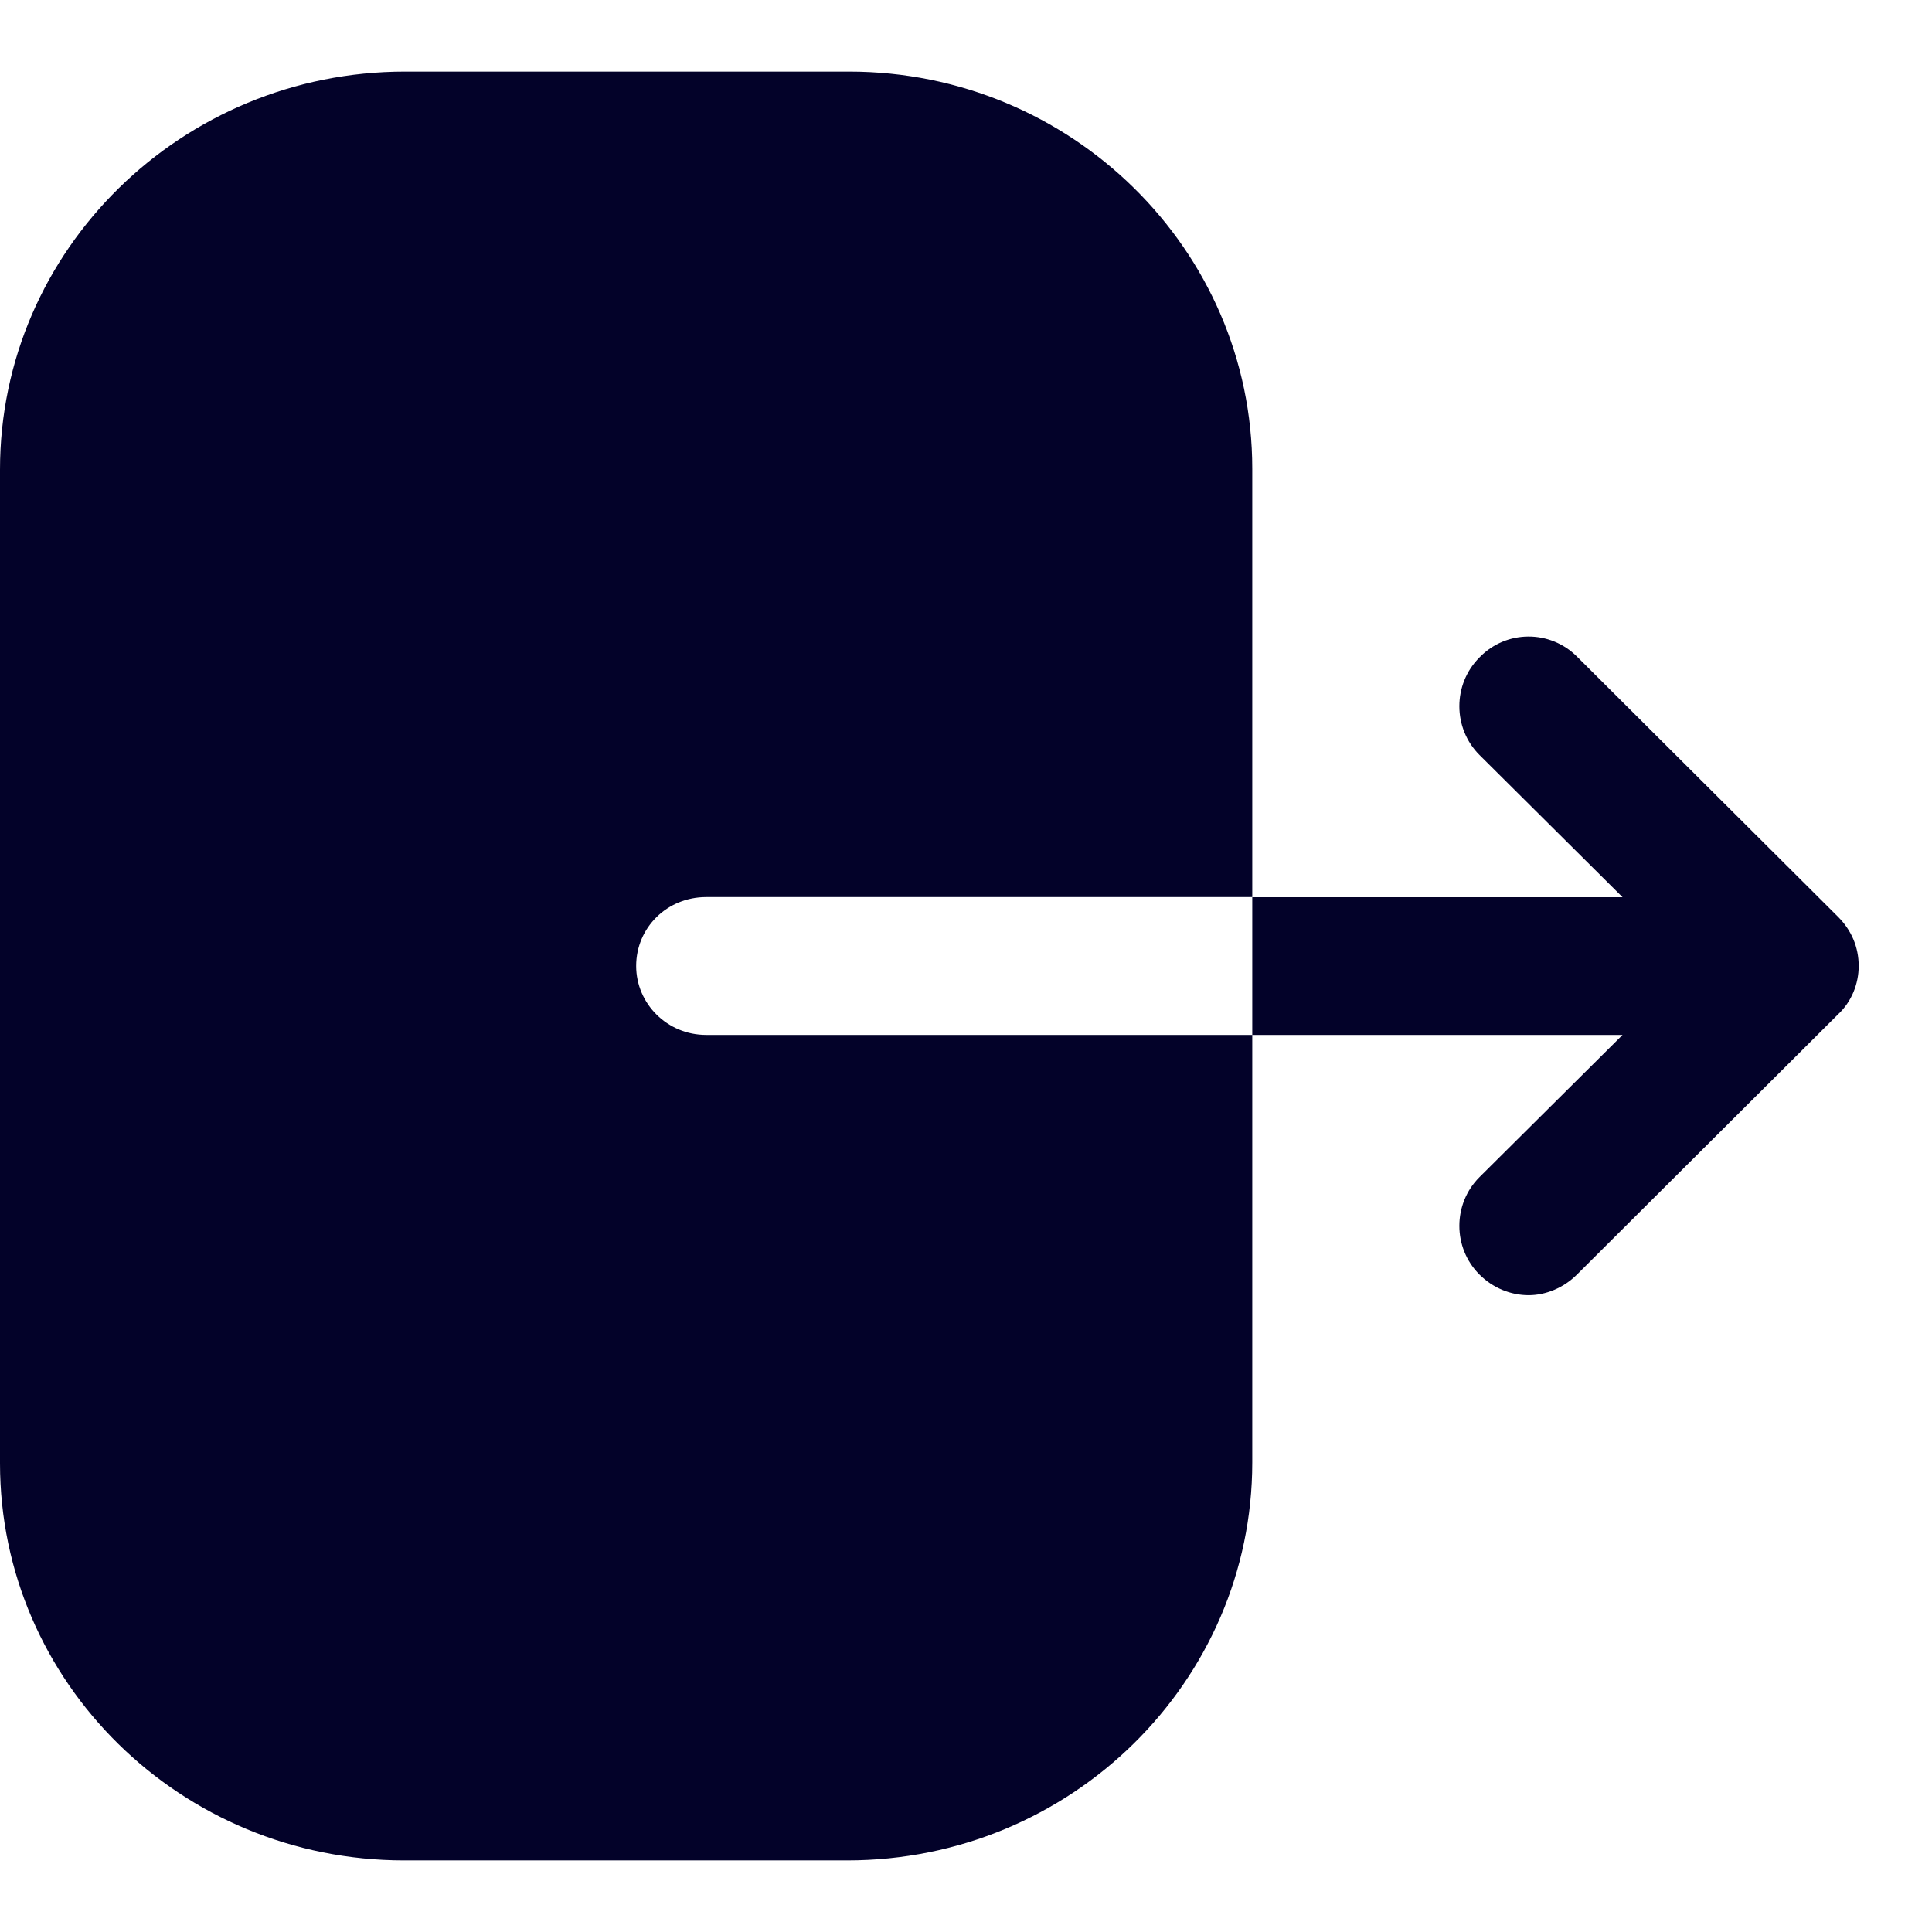
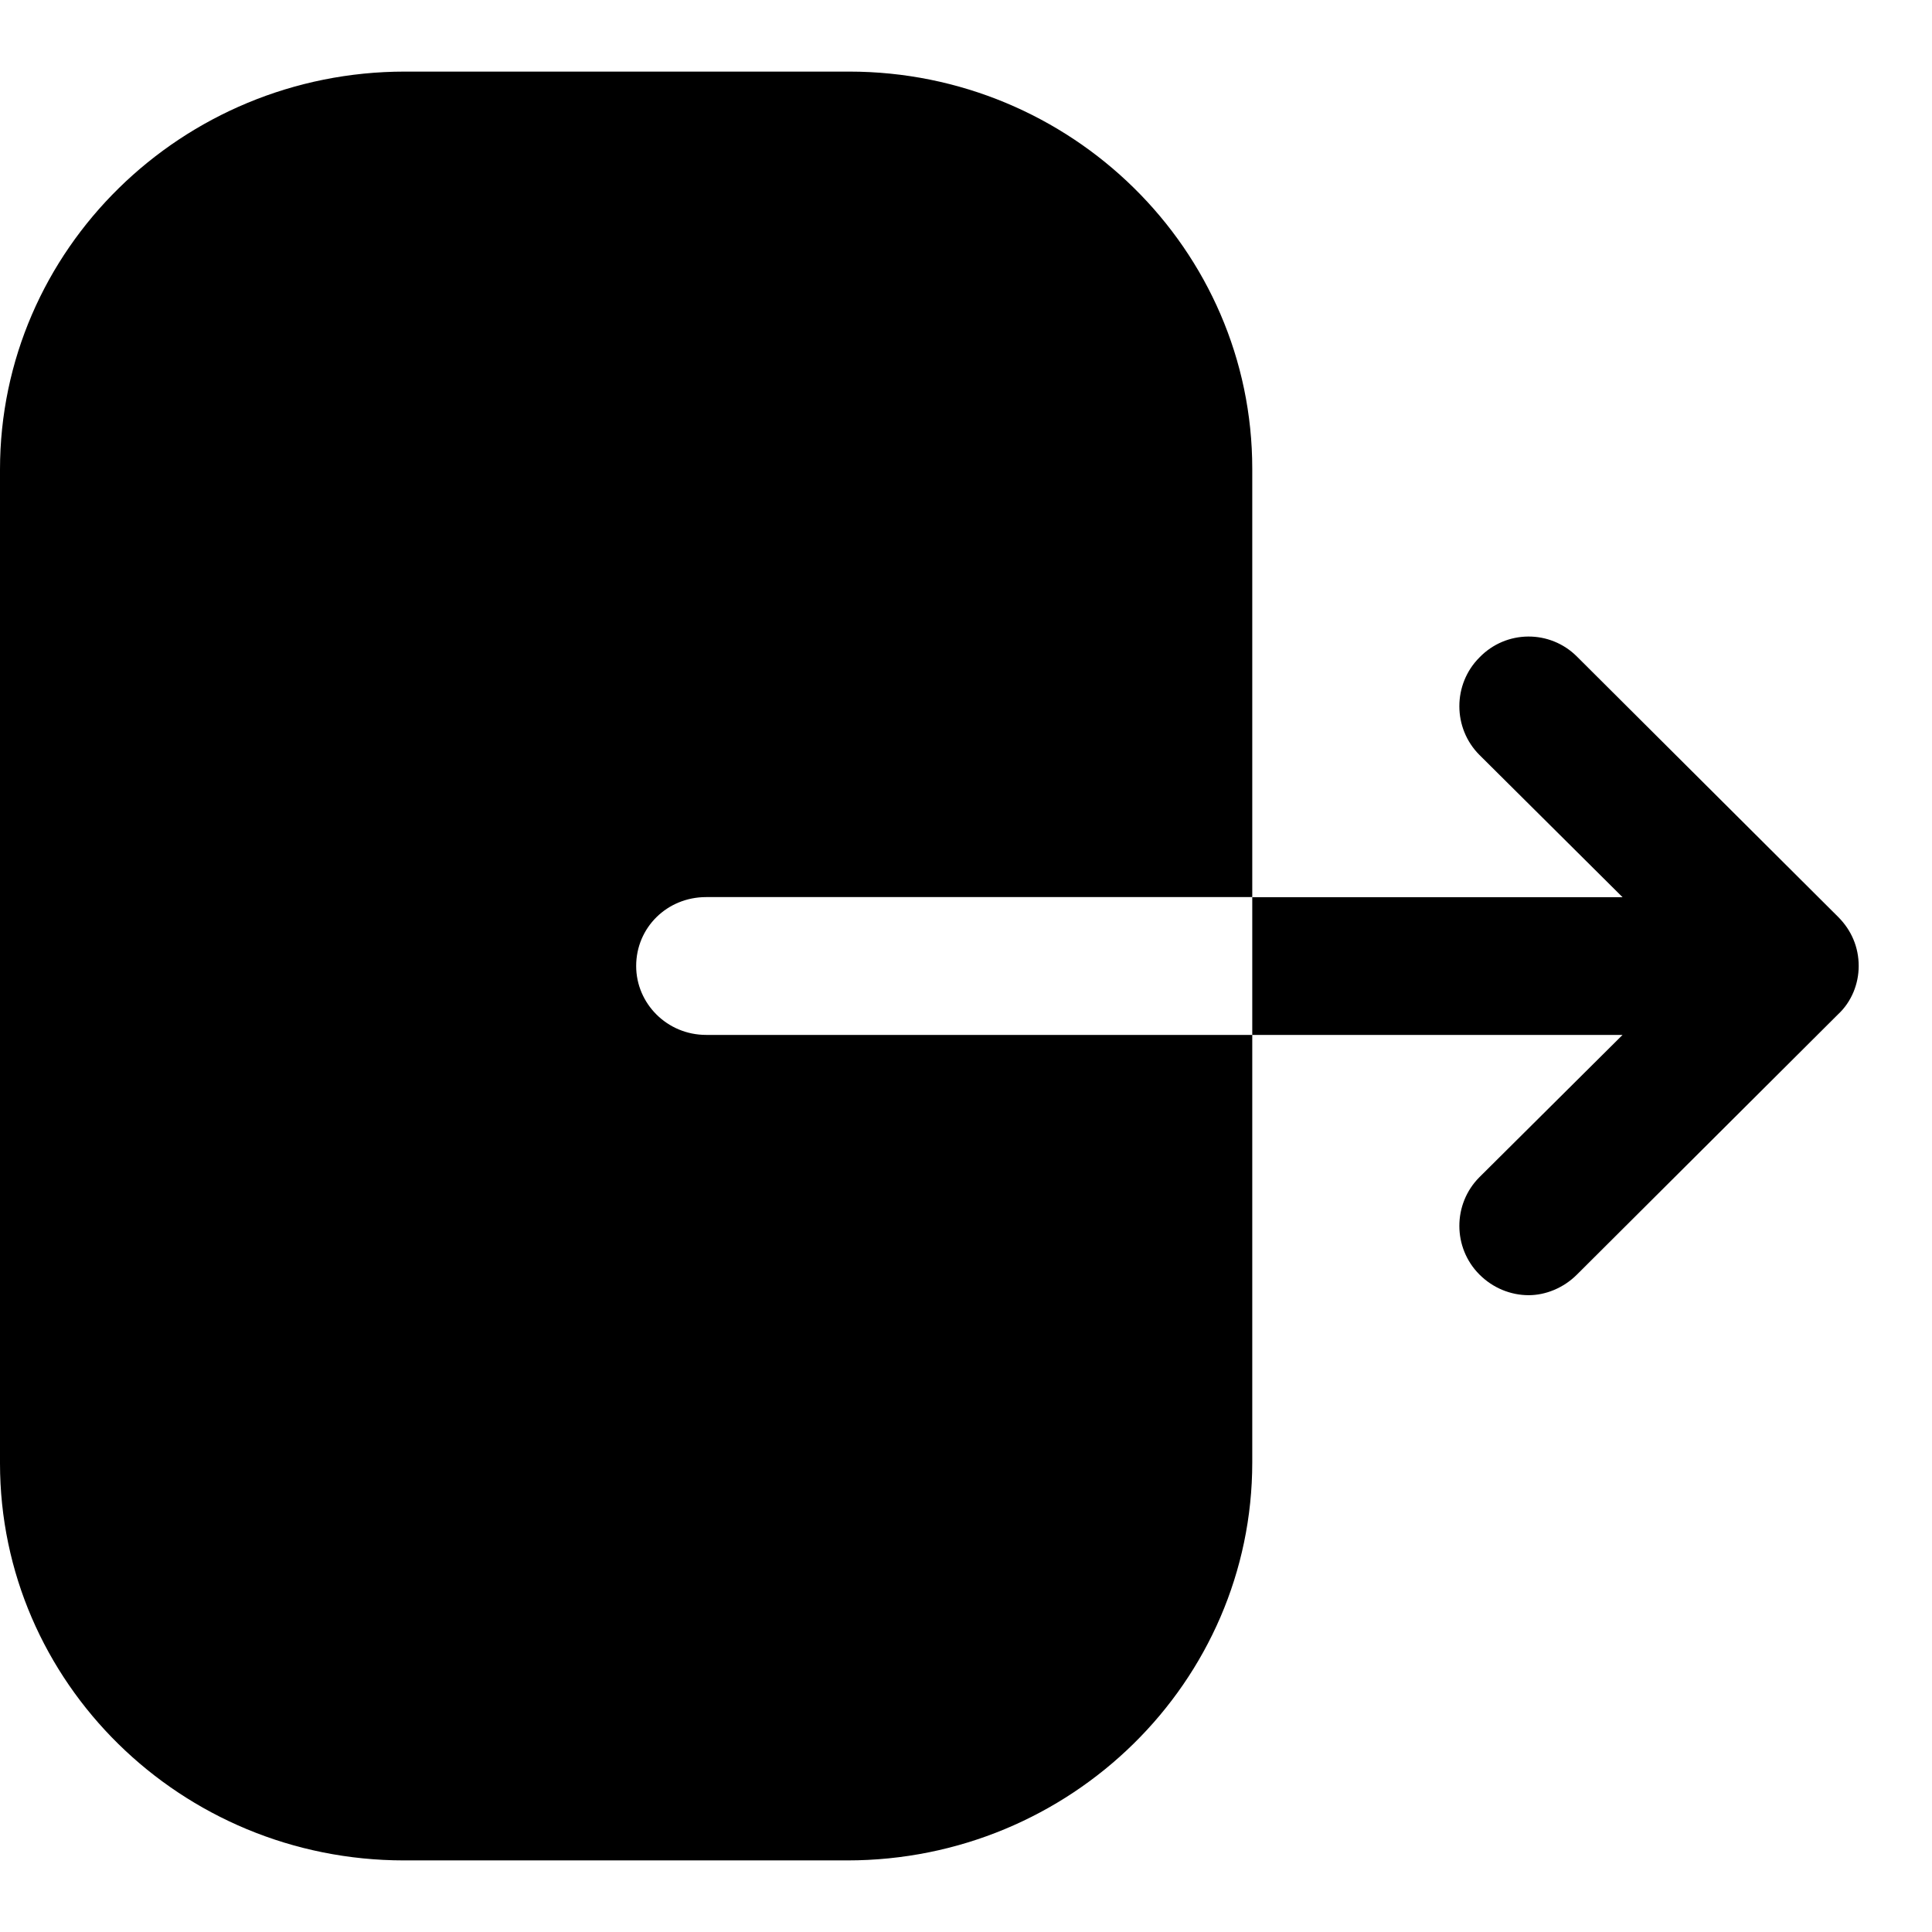
<svg xmlns="http://www.w3.org/2000/svg" width="18" height="18" viewBox="0 0 18 18" fill="none">
-   <path fill-rule="evenodd" clip-rule="evenodd" d="M6.579 8.358C6.215 8.358 5.927 8.642 5.927 9C5.927 9.35 6.215 9.642 6.579 9.642H11.667V13.625C11.667 15.667 9.979 17.333 7.894 17.333H3.765C1.687 17.333 0 15.675 0 13.633V4.375C0 2.325 1.696 0.667 3.773 0.667H7.911C9.979 0.667 11.667 2.325 11.667 4.367V8.358H6.579ZM14.692 6.117L17.125 8.542C17.25 8.667 17.317 8.825 17.317 9C17.317 9.167 17.25 9.334 17.125 9.45L14.692 11.875C14.567 12 14.4 12.067 14.242 12.067C14.075 12.067 13.909 12 13.784 11.875C13.534 11.625 13.534 11.217 13.784 10.967L15.117 9.642H11.667V8.359H15.117L13.784 7.034C13.534 6.784 13.534 6.375 13.784 6.125C14.034 5.867 14.442 5.867 14.692 6.117Z" fill="#030229" />
+   <path fill-rule="evenodd" clip-rule="evenodd" d="M6.579 8.358C6.215 8.358 5.927 8.642 5.927 9C5.927 9.35 6.215 9.642 6.579 9.642H11.667V13.625C11.667 15.667 9.979 17.333 7.894 17.333H3.765C1.687 17.333 0 15.675 0 13.633V4.375C0 2.325 1.696 0.667 3.773 0.667H7.911C9.979 0.667 11.667 2.325 11.667 4.367V8.358H6.579ZM14.692 6.117L17.125 8.542C17.25 8.667 17.317 8.825 17.317 9C17.317 9.167 17.25 9.334 17.125 9.45L14.692 11.875C14.567 12 14.4 12.067 14.242 12.067C14.075 12.067 13.909 12 13.784 11.875C13.534 11.625 13.534 11.217 13.784 10.967L15.117 9.642H11.667V8.359H15.117L13.784 7.034C13.534 6.784 13.534 6.375 13.784 6.125C14.034 5.867 14.442 5.867 14.692 6.117Z" fill="currentColor" />
</svg>
